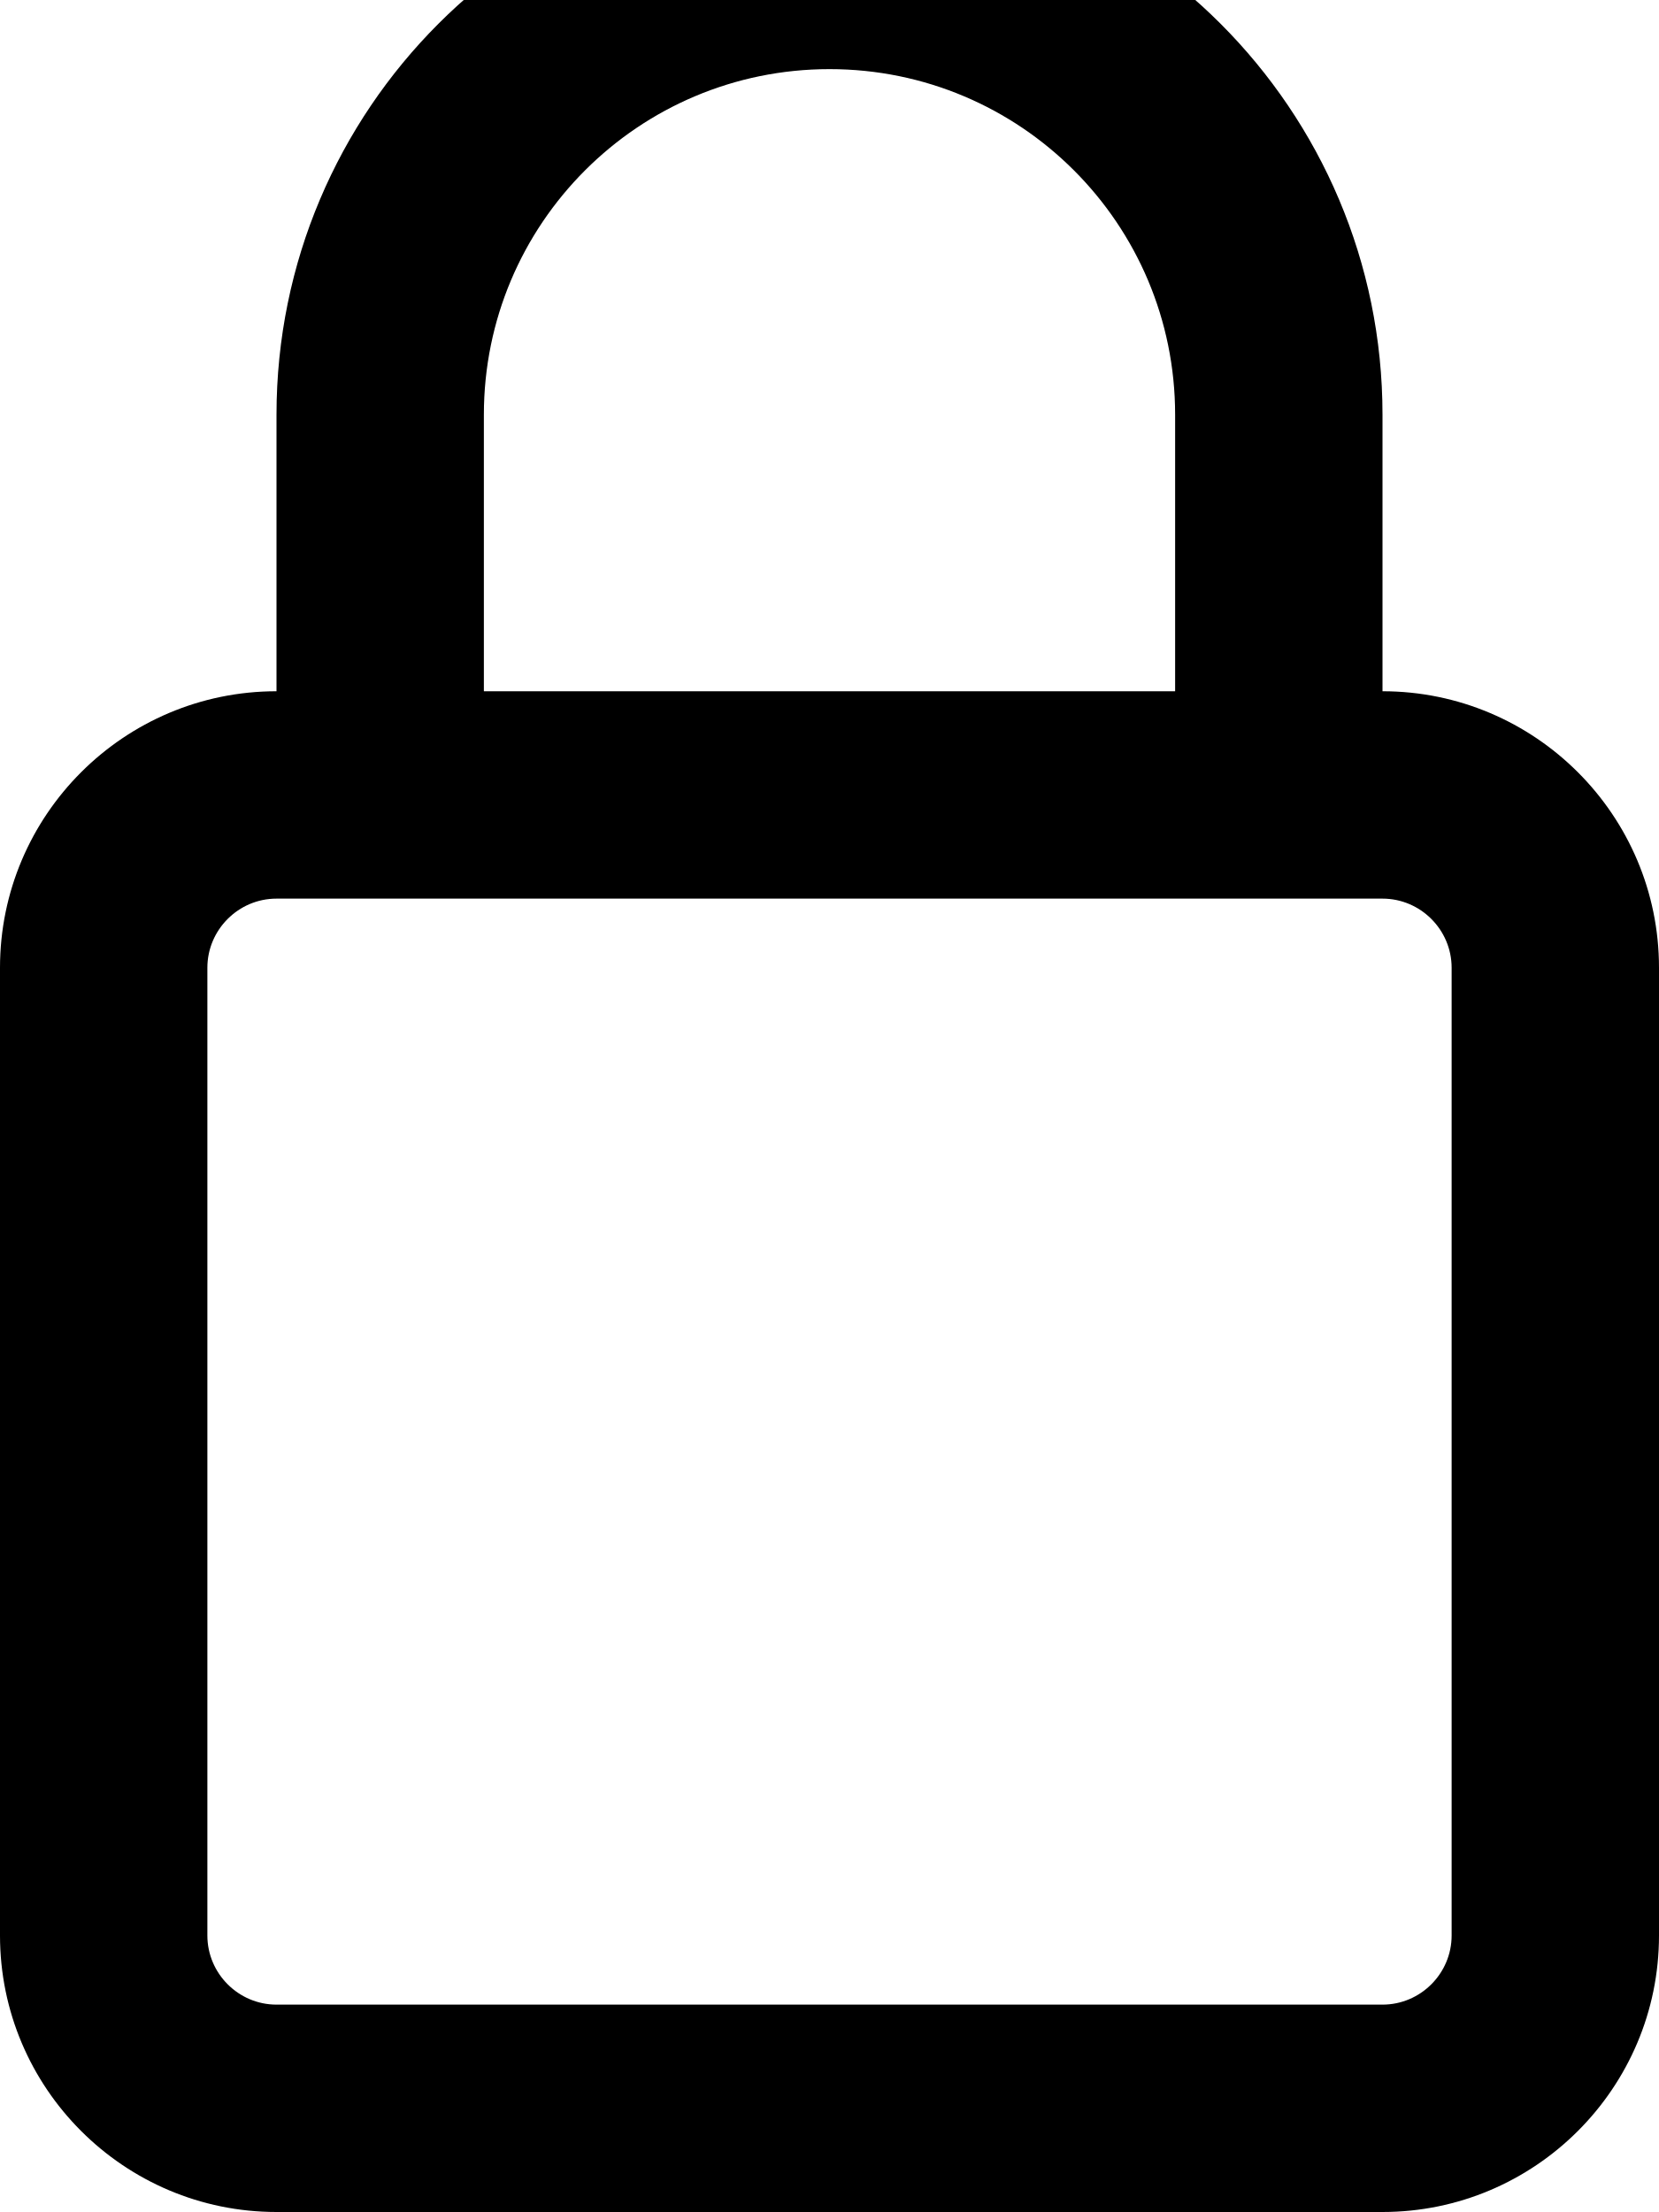
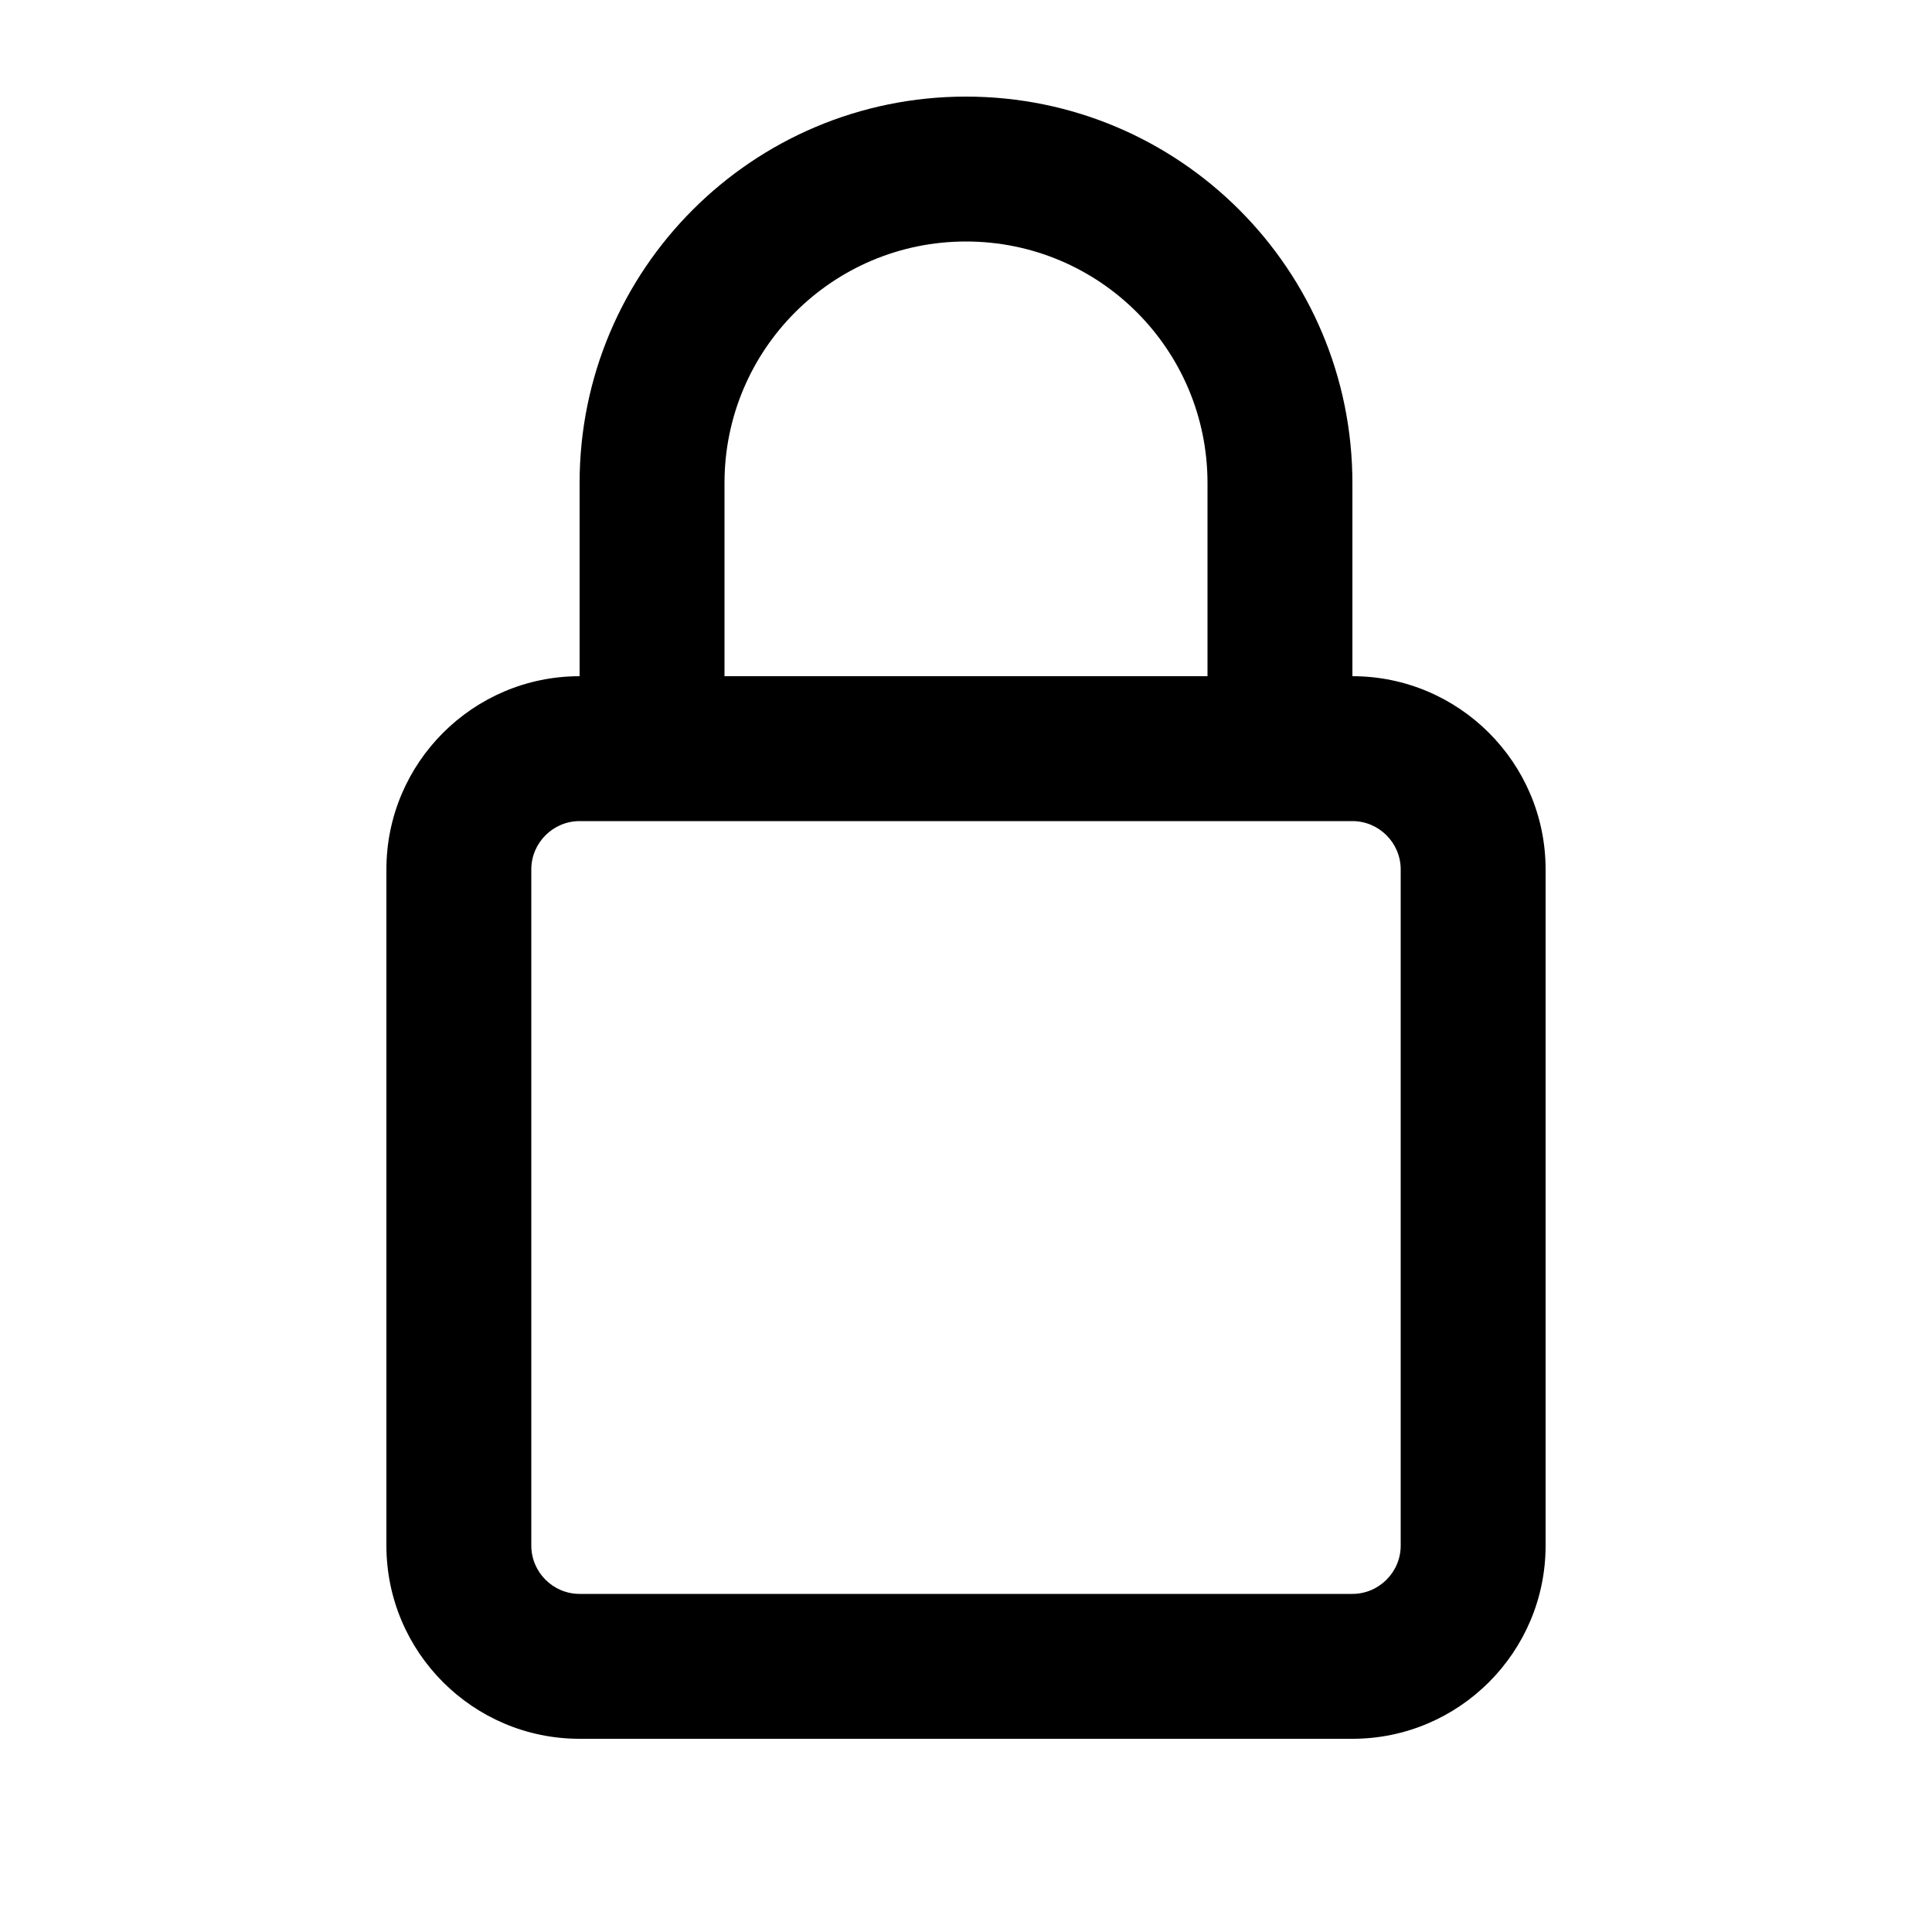
- <svg xmlns="http://www.w3.org/2000/svg" viewBox="0 0 384 512">
-   <path fill="currentColor" d="M112 96l0 64 160 0 0-64c0-44.2-35.8-80-80-80s-80 35.8-80 80zM64 160l0-64C64 25.3 121.3-32 192-32S320 25.3 320 96l0 64c35.3 0 64 28.7 64 64l0 224c0 35.3-28.7 64-64 64L64 512c-35.3 0-64-28.7-64-64L0 224c0-35.3 28.7-64 64-64zm208 48l-160 0 0 0-48 0 0 0c-8.8 0-16 7.2-16 16l0 224c0 8.8 7.2 16 16 16l256 0c8.8 0 16-7.2 16-16l0-224c0-8.8-7.2-16-16-16l0 0-48 0 0 0z" />
+ <svg xmlns="http://www.w3.org/2000/svg" viewBox="0 0 640 640">
+   <path fill="currentColor" d="M240 160L240 224L400 224L400 160C400 115.8 364.2 80 320 80C275.8 80 240 115.8 240 160zM192 224L192 160C192 89.3 249.3 32 320 32C390.7 32 448 89.3 448 160L448 224C483.3 224 512 252.7 512 288L512 512C512 547.3 483.3 576 448 576L192 576C156.7 576 128 547.3 128 512L128 288C128 252.7 156.7 224 192 224zM400 272L240 272L240 272L192 272L192 272C183.2 272 176 279.2 176 288L176 512C176 520.8 183.2 528 192 528L448 528C456.8 528 464 520.8 464 512L464 288C464 279.2 456.8 272 448 272L448 272L400 272L400 272z" />
</svg>
